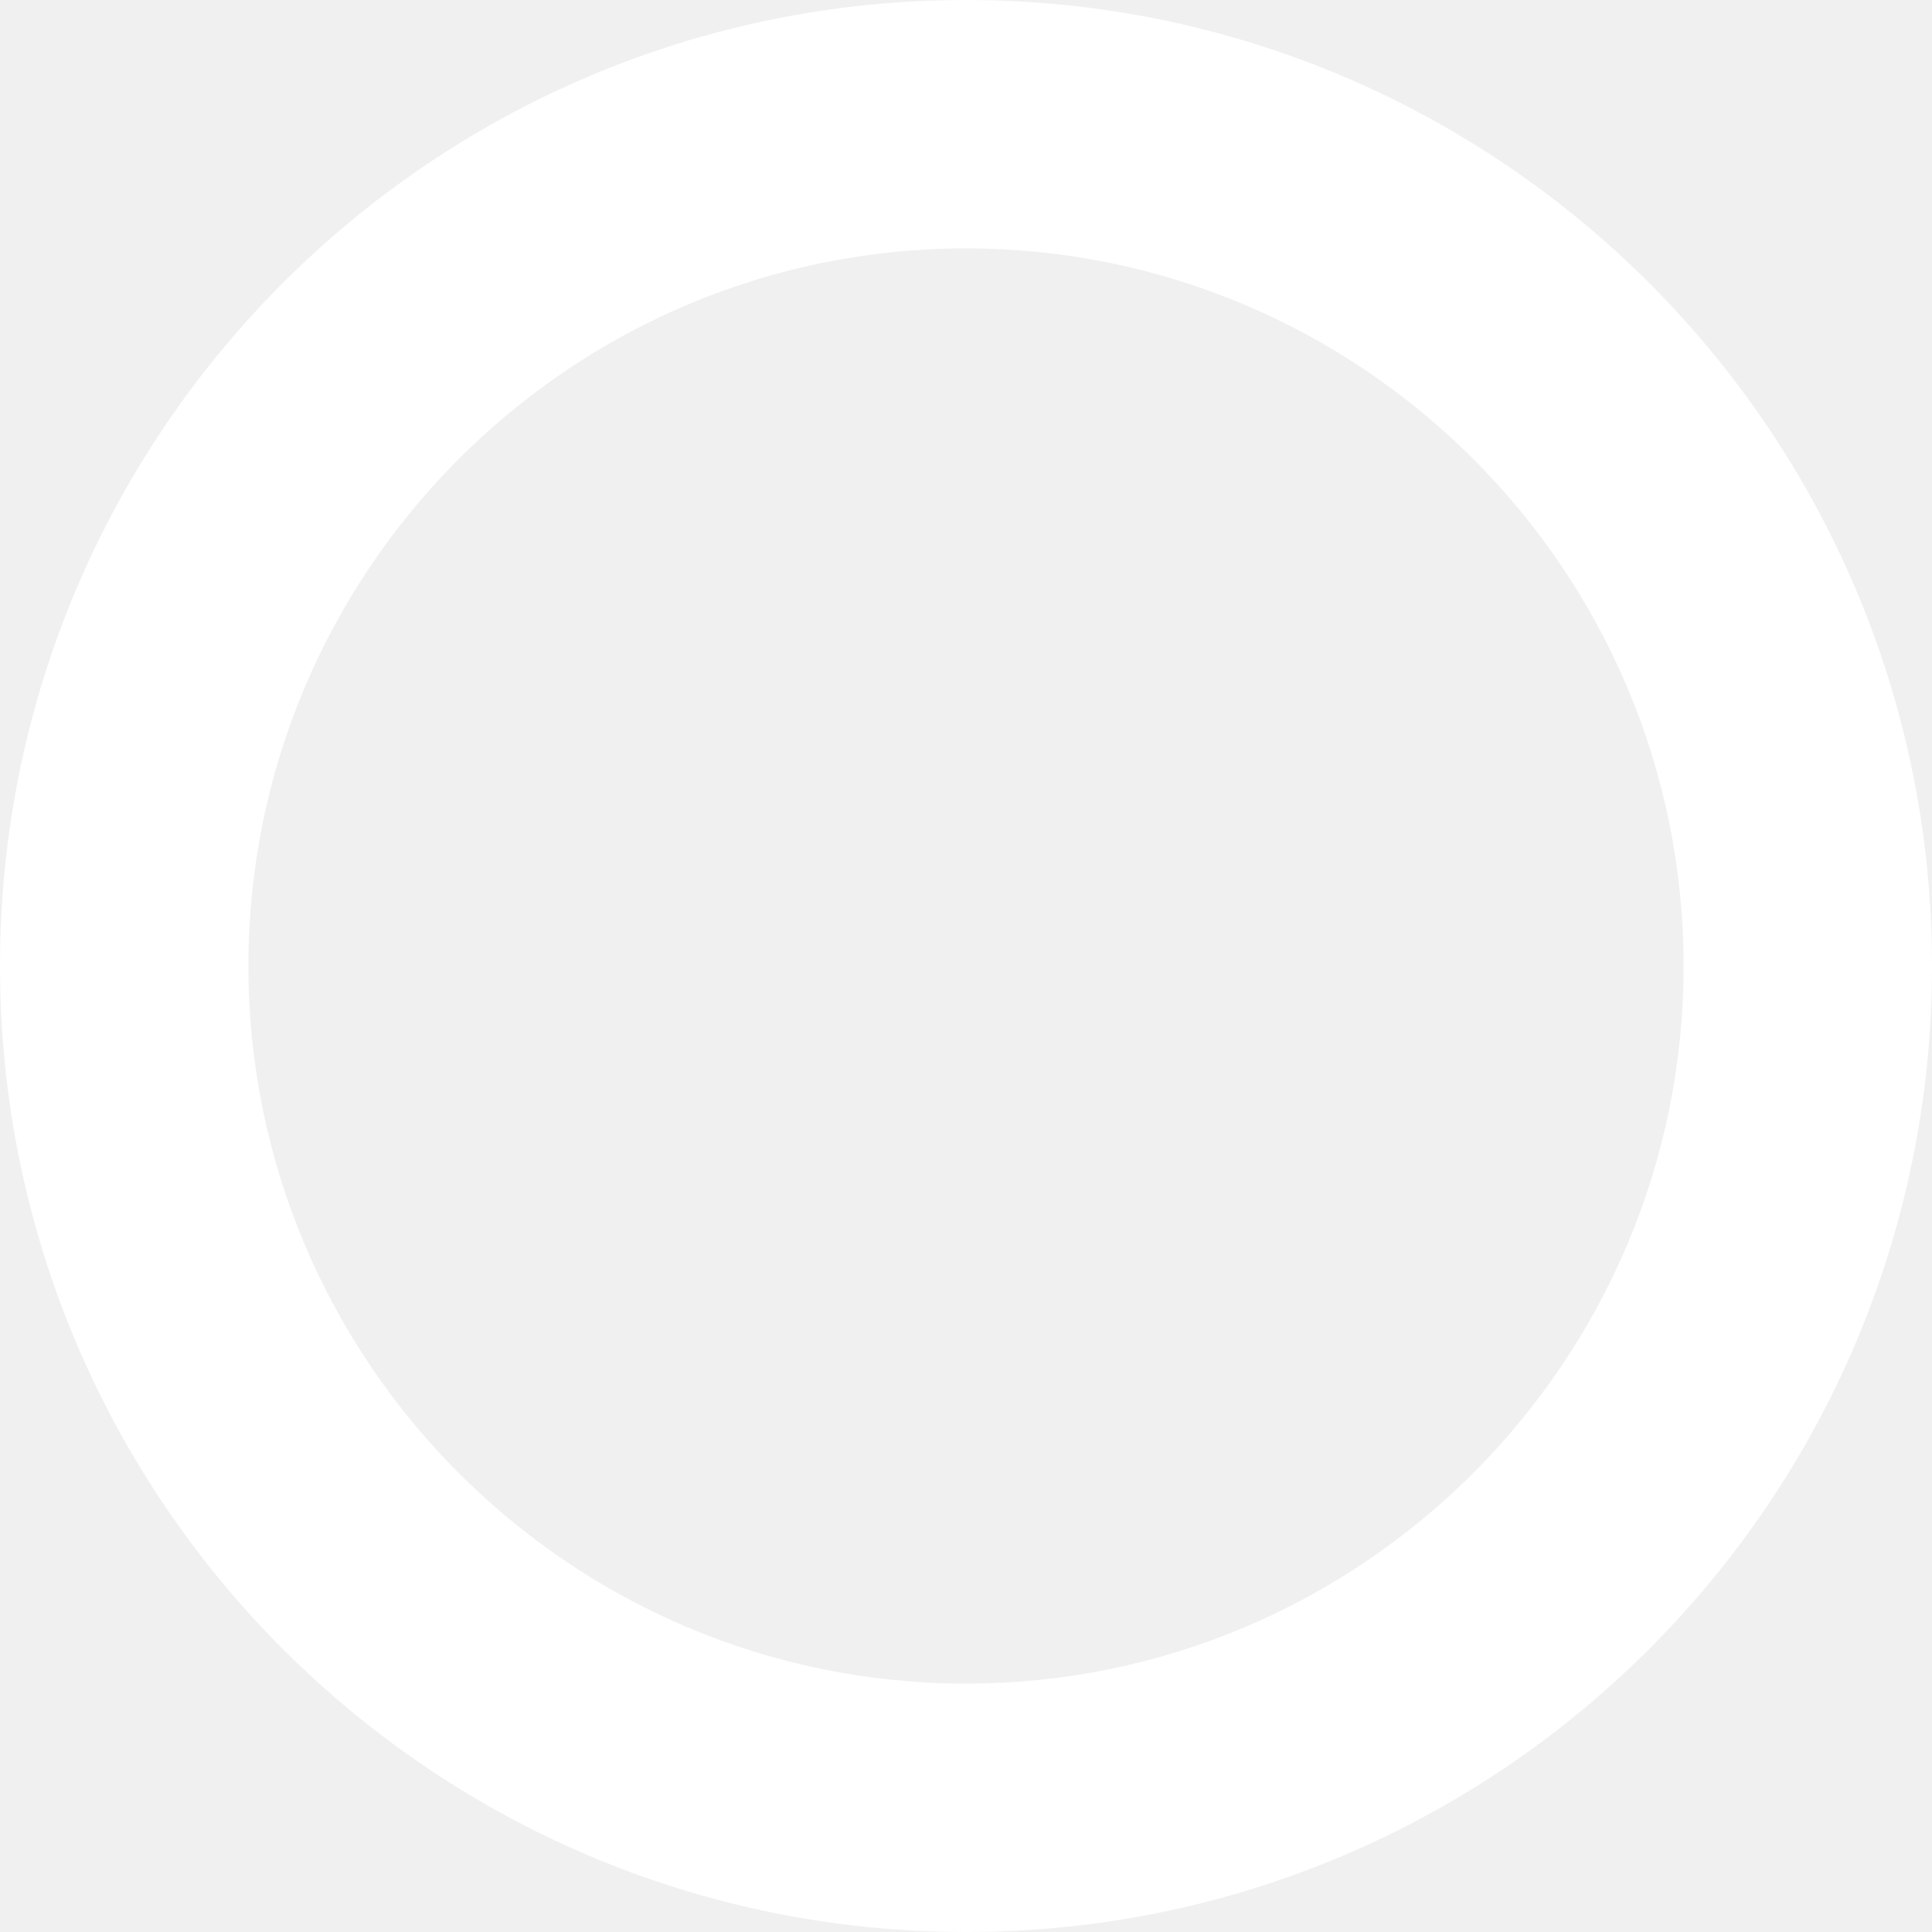
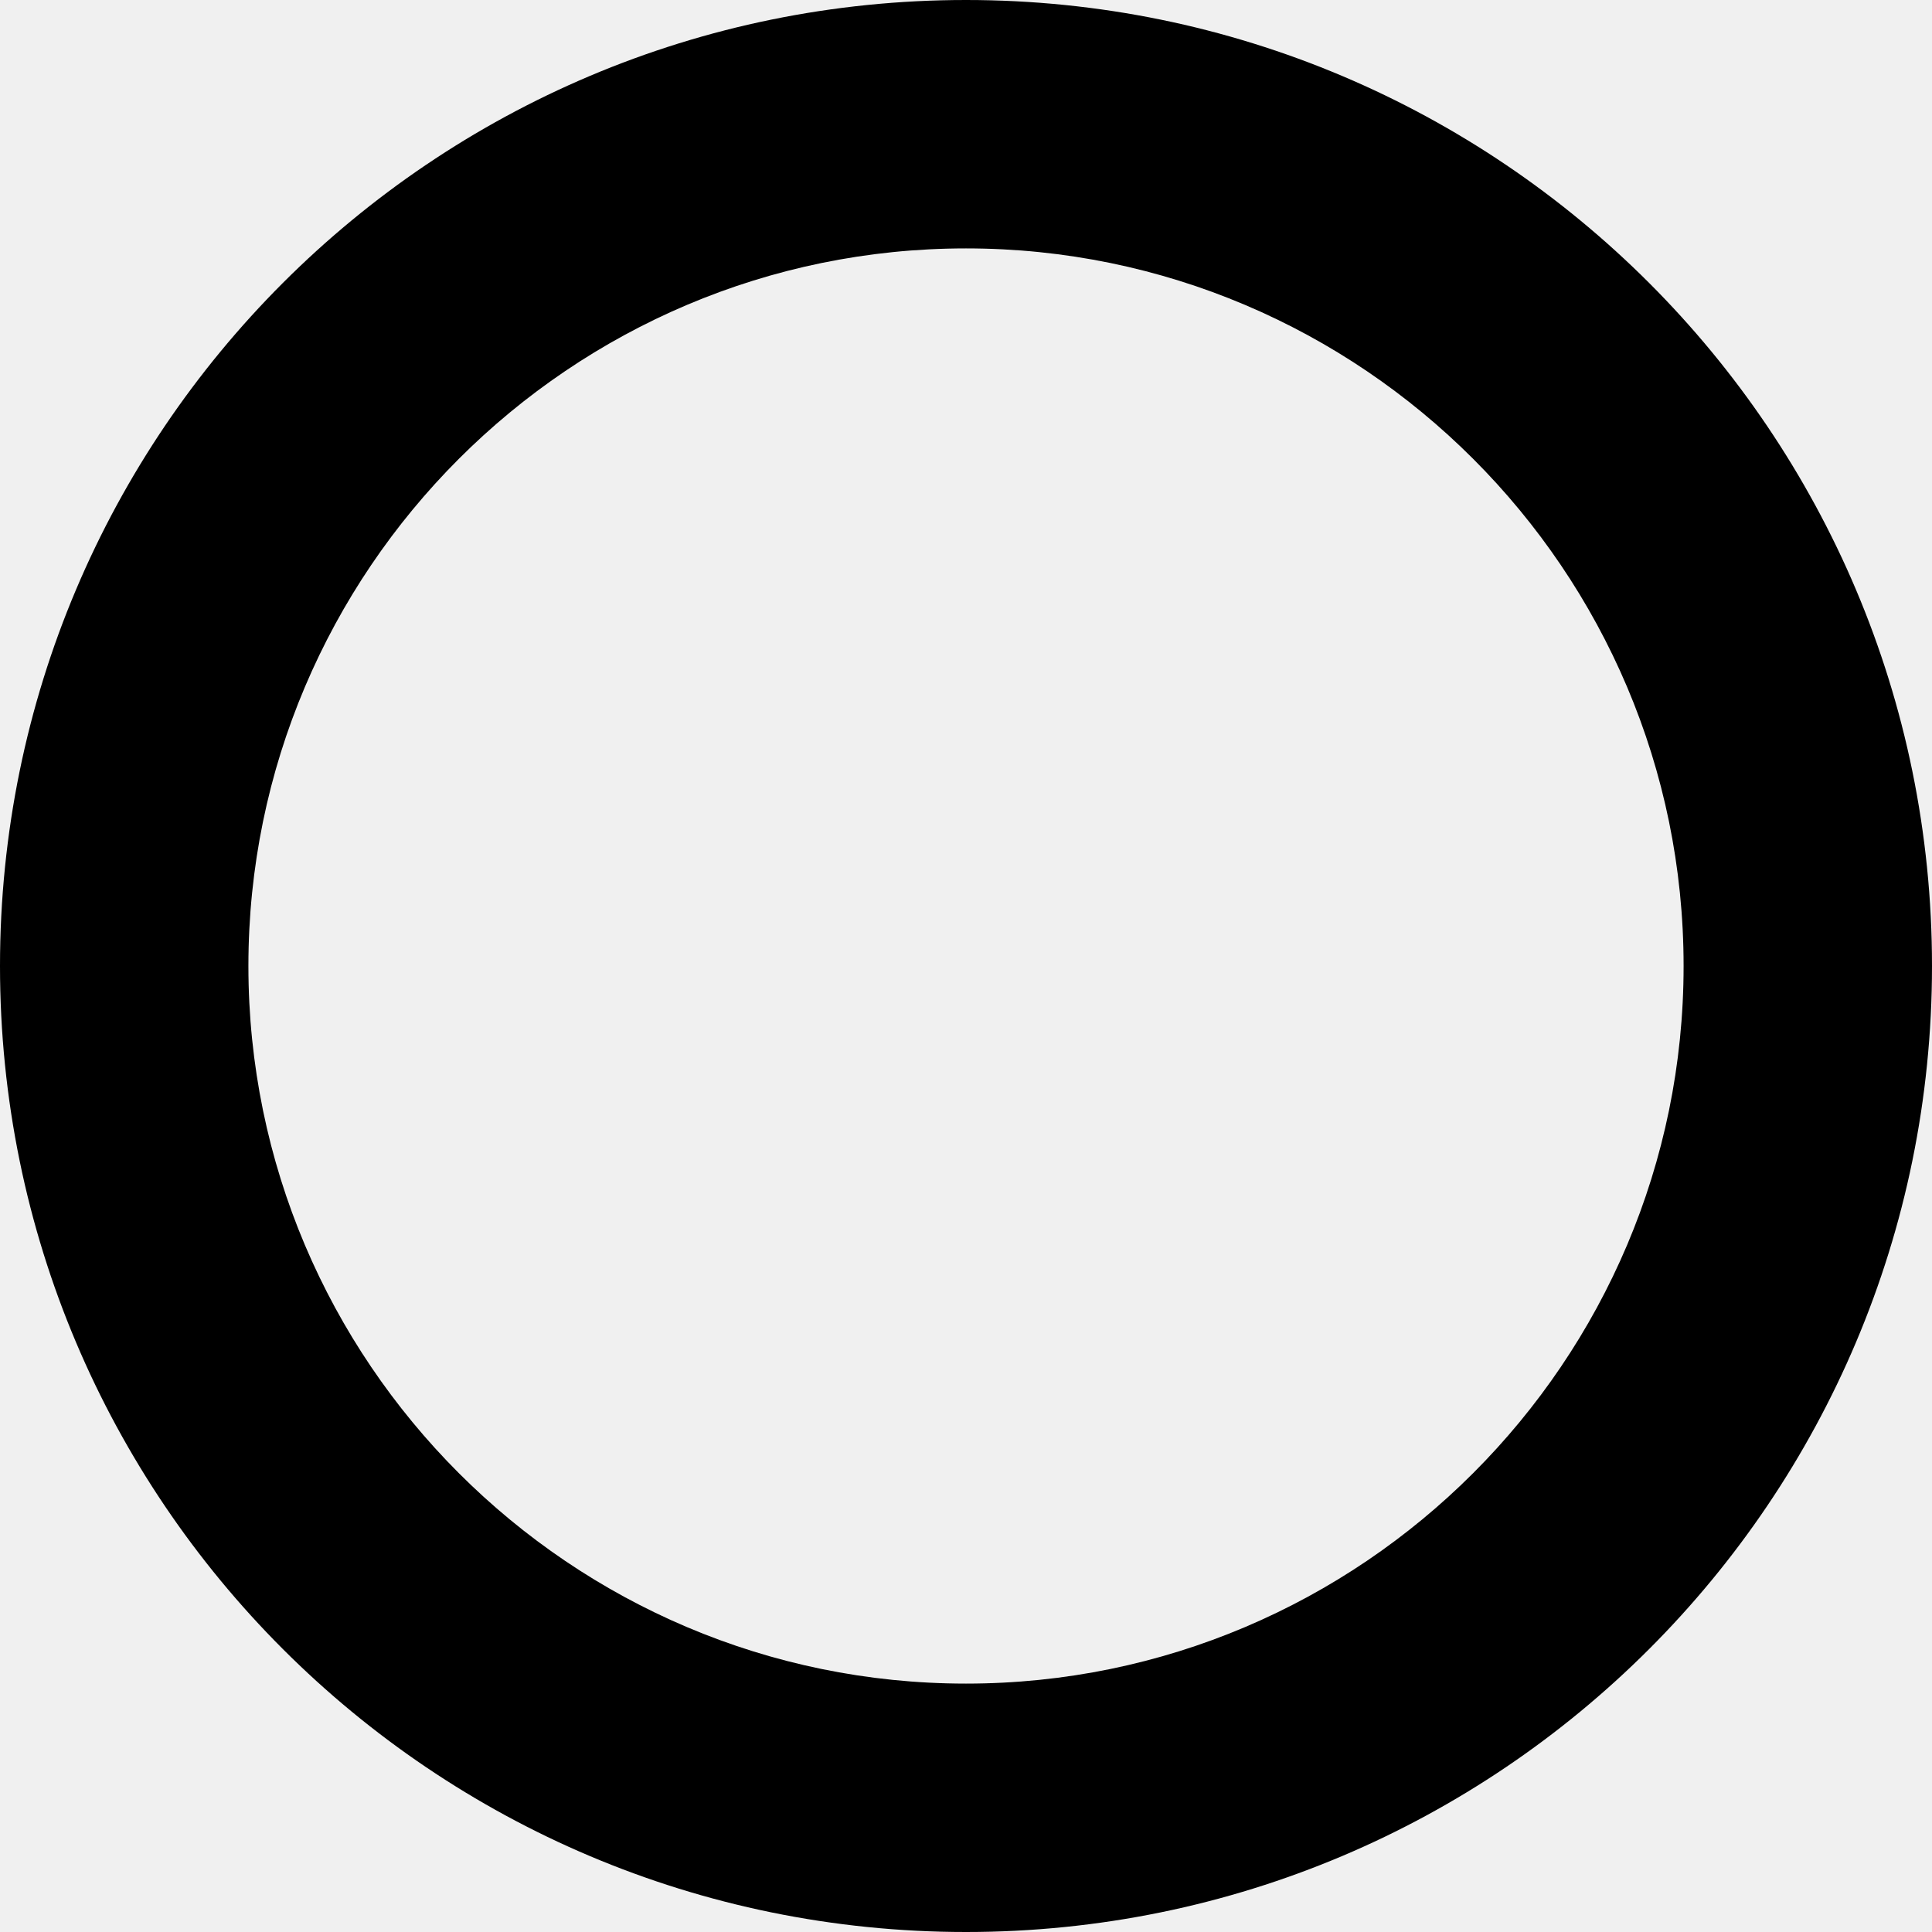
<svg xmlns="http://www.w3.org/2000/svg" width="42" height="42" viewBox="0 0 42 42" version="1.1">
  <g stroke="none" stroke-width="1" fill="none" fill-rule="evenodd">
-     <g transform="translate(-200, -60)" fill="#FFFFFF">
+     <g transform="translate(-200, -60)" fill="#000000">
      <g transform="translate(200, 60)">
        <path d="M21 36.6L21 36.6C29.6 36.6 36.6 29.6 36.6 21 36.6 12.4 29.6 5.4 21 5.4 12.4 5.4 5.4 12.4 5.4 21 5.4 29.6 12.4 36.6 21 36.6L21 36.6ZM21 42L21 42C9.4 42 0 32.6 0 21 0 9.4 9.4 0 21 0 32.6 0 42 9.4 42 21 42 32.6 32.6 42 21 42L21 42Z" />
      </g>
    </g>
  </g>
</svg>
